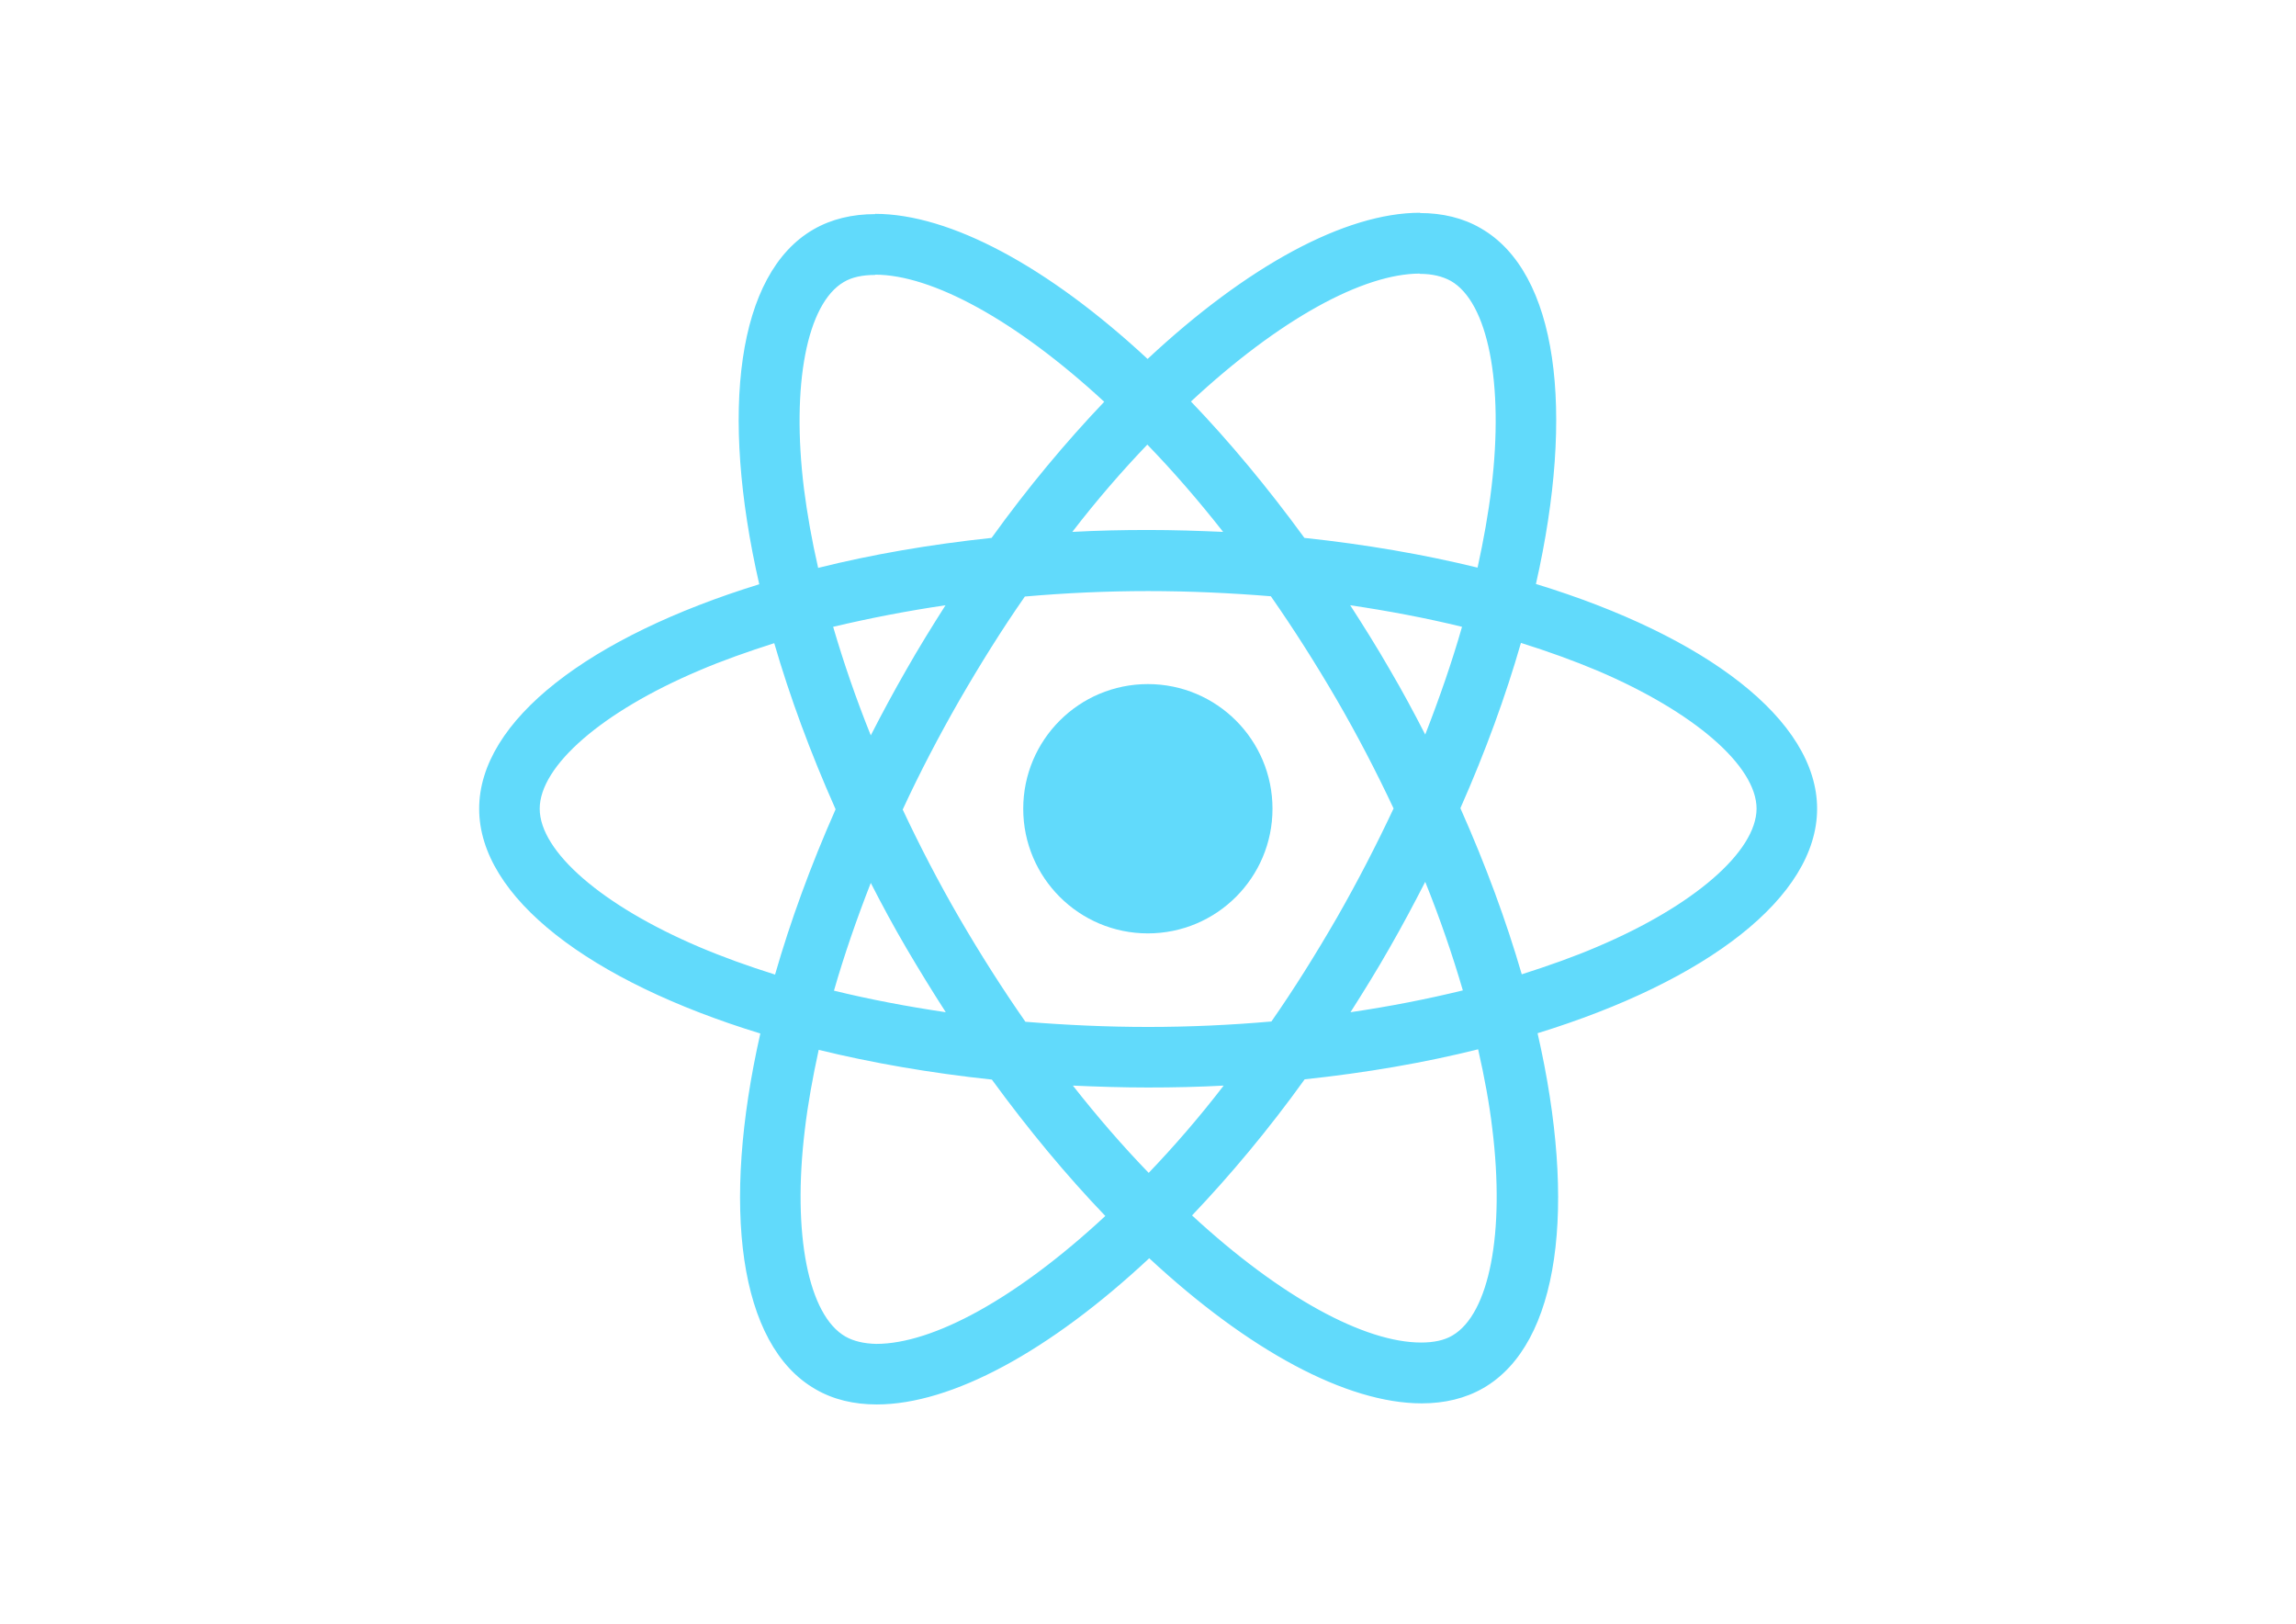
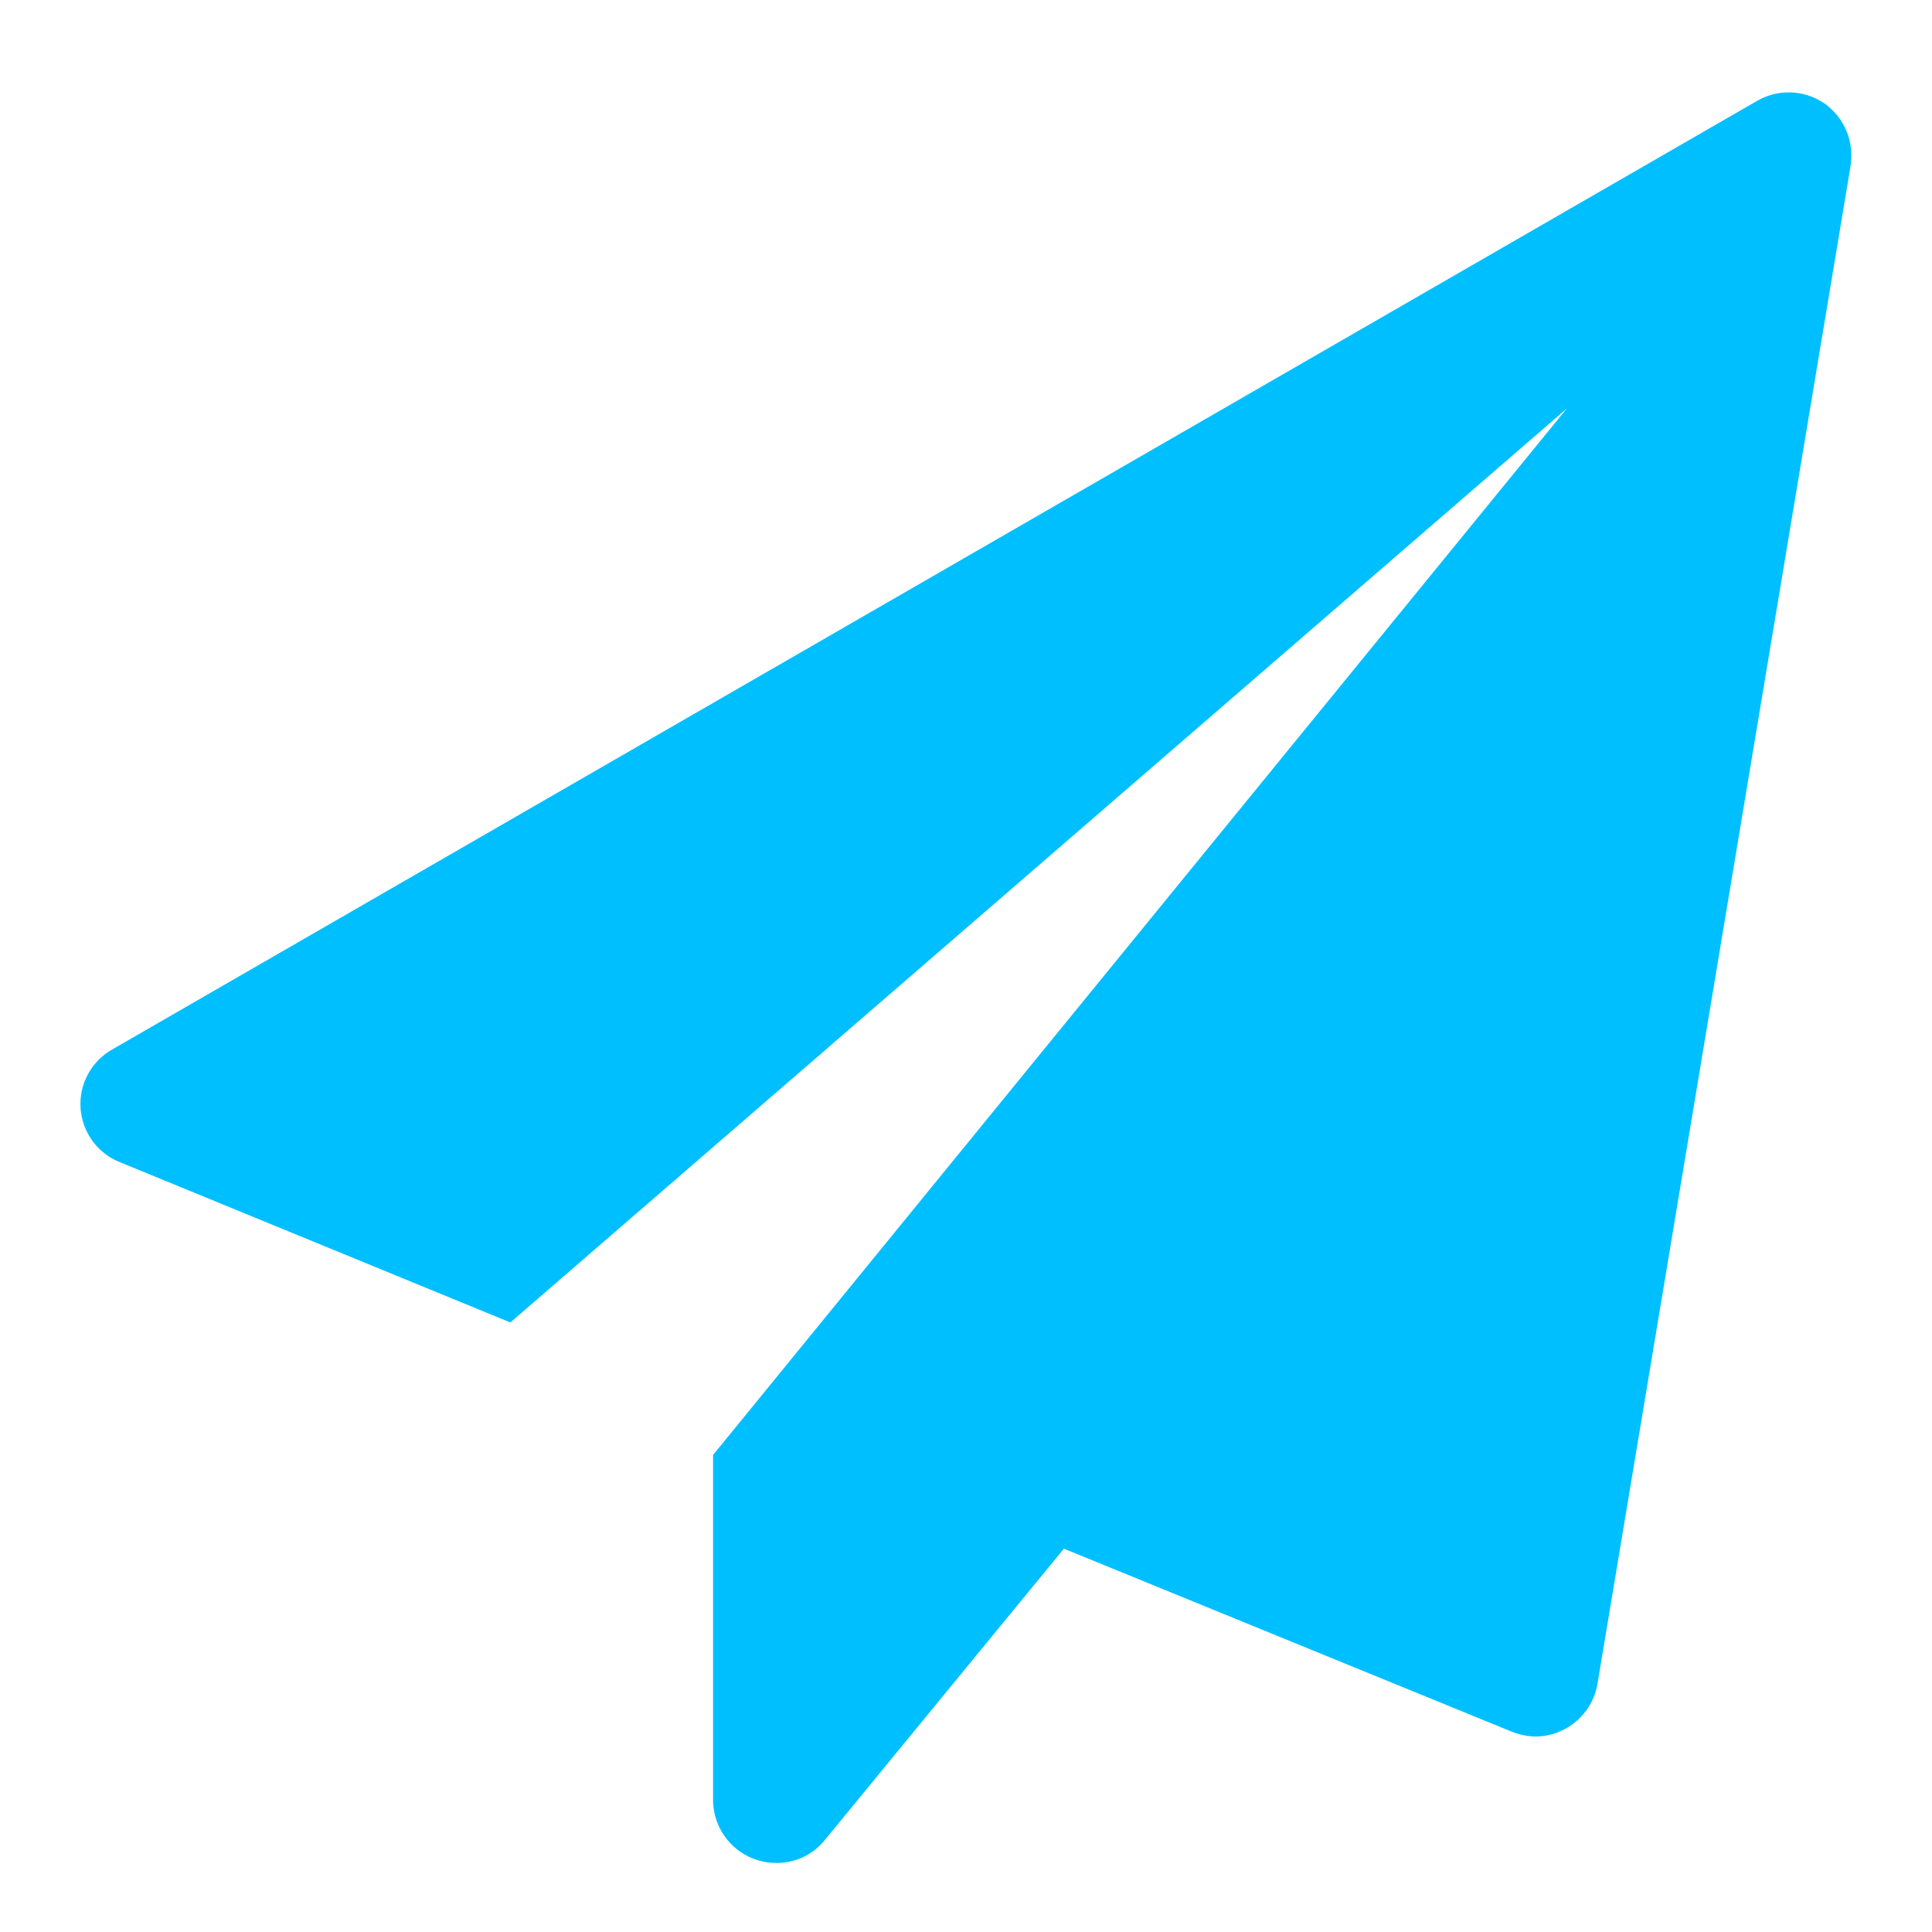
- <svg xmlns="http://www.w3.org/2000/svg" viewBox="0 0 841.9 595.3">
-   <g fill="#61DAFB">
-     <path d="M666.3 296.5c0-32.5-40.7-63.3-103.1-82.4 14.4-63.6 8-114.2-20.2-130.4-6.5-3.8-14.1-5.6-22.4-5.6v22.3c4.6 0 8.3.9 11.4 2.6 13.6 7.8 19.5 37.5 14.9 75.7-1.1 9.4-2.9 19.3-5.1 29.4-19.6-4.8-41-8.5-63.5-10.9-13.5-18.5-27.5-35.3-41.6-50 32.6-30.3 63.2-46.9 84-46.9V78c-27.5 0-63.5 19.6-99.9 53.6-36.4-33.8-72.4-53.2-99.9-53.2v22.3c20.7 0 51.4 16.5 84 46.6-14 14.7-28 31.4-41.3 49.9-22.6 2.4-44 6.1-63.6 11-2.3-10-4-19.7-5.2-29-4.7-38.2 1.1-67.9 14.6-75.8 3-1.8 6.9-2.6 11.5-2.6V78.5c-8.4 0-16 1.8-22.6 5.6-28.1 16.2-34.4 66.7-19.9 130.1-62.2 19.2-102.7 49.9-102.7 82.3 0 32.5 40.7 63.3 103.1 82.4-14.4 63.6-8 114.2 20.2 130.4 6.5 3.8 14.1 5.6 22.5 5.6 27.5 0 63.5-19.6 99.9-53.6 36.4 33.8 72.4 53.2 99.9 53.2 8.4 0 16-1.8 22.6-5.6 28.1-16.2 34.4-66.7 19.9-130.1 62-19.1 102.5-49.9 102.5-82.3zm-130.2-66.7c-3.7 12.9-8.3 26.2-13.5 39.5-4.1-8-8.4-16-13.1-24-4.6-8-9.5-15.8-14.4-23.4 14.2 2.1 27.9 4.7 41 7.9zm-45.8 106.5c-7.8 13.5-15.8 26.3-24.1 38.2-14.9 1.3-30 2-45.2 2-15.1 0-30.2-.7-45-1.9-8.3-11.9-16.4-24.6-24.2-38-7.6-13.1-14.5-26.4-20.8-39.8 6.2-13.4 13.2-26.8 20.7-39.9 7.8-13.5 15.8-26.3 24.1-38.2 14.9-1.3 30-2 45.2-2 15.1 0 30.2.7 45 1.9 8.3 11.9 16.4 24.6 24.2 38 7.6 13.1 14.5 26.4 20.8 39.8-6.3 13.4-13.2 26.8-20.7 39.9zm32.3-13c5.4 13.4 10 26.8 13.8 39.8-13.1 3.2-26.9 5.9-41.2 8 4.9-7.7 9.8-15.6 14.4-23.7 4.6-8 8.9-16.1 13-24.1zM421.2 430c-9.3-9.6-18.6-20.3-27.8-32 9 .4 18.2.7 27.5.7 9.4 0 18.7-.2 27.8-.7-9 11.7-18.3 22.4-27.5 32zm-74.4-58.9c-14.2-2.1-27.9-4.7-41-7.9 3.7-12.9 8.3-26.2 13.5-39.5 4.1 8 8.4 16 13.1 24 4.7 8 9.5 15.8 14.4 23.4zM420.7 163c9.3 9.6 18.6 20.3 27.8 32-9-.4-18.2-.7-27.5-.7-9.4 0-18.7.2-27.8.7 9-11.7 18.3-22.4 27.5-32zm-74 58.9c-4.9 7.7-9.8 15.6-14.4 23.7-4.6 8-8.9 16-13 24-5.4-13.4-10-26.8-13.8-39.8 13.1-3.1 26.9-5.8 41.2-7.9zm-90.5 125.2c-35.4-15.1-58.3-34.9-58.3-50.6 0-15.7 22.9-35.6 58.3-50.6 8.6-3.7 18-7 27.7-10.1 5.7 19.6 13.2 40 22.5 60.9-9.2 20.8-16.6 41.1-22.2 60.6-9.9-3.1-19.3-6.5-28-10.2zM310 490c-13.6-7.8-19.5-37.5-14.9-75.7 1.1-9.4 2.9-19.3 5.1-29.4 19.6 4.8 41 8.5 63.5 10.9 13.5 18.5 27.5 35.3 41.6 50-32.6 30.3-63.2 46.9-84 46.9-4.5-.1-8.3-1-11.3-2.7zm237.2-76.2c4.7 38.2-1.1 67.9-14.6 75.8-3 1.8-6.9 2.6-11.5 2.6-20.7 0-51.4-16.5-84-46.6 14-14.7 28-31.4 41.3-49.9 22.6-2.4 44-6.1 63.6-11 2.3 10.1 4.1 19.8 5.2 29.1zm38.5-66.7c-8.6 3.7-18 7-27.7 10.1-5.7-19.6-13.2-40-22.5-60.9 9.2-20.8 16.6-41.1 22.2-60.6 9.9 3.1 19.3 6.5 28.1 10.2 35.4 15.1 58.3 34.9 58.3 50.6-.1 15.7-23 35.6-58.4 50.6zM320.8 78.4z" />
-     <circle cx="420.9" cy="296.5" r="45.7" />
-     <path d="M520.5 78.1z" />
-   </g>
+ <svg xmlns="http://www.w3.org/2000/svg" t="1632928561176" class="icon" viewBox="0 0 1024 1024" version="1.1" p-id="8748" width="128" height="128">
+   <defs>
+     <style type="text/css" />
+   </defs>
+   <path d="M966.656 54.528c11.008 7.851 16.213 20.48 14.165 33.536L846.677 892.587a33.621 33.621 0 0 1-32.939 27.819 36.011 36.011 0 0 1-12.629-2.645l-237.227-96.939-126.805 154.539a32.512 32.512 0 0 1-25.6 12.032 33.451 33.451 0 0 1-33.536-33.536V771.157l452.523-554.667L270.507 700.928 63.659 616.021a33.195 33.195 0 0 1-4.267-59.733L931.072 53.589a33.451 33.451 0 0 1 35.584 1.024z" fill="#00bfff" p-id="8749" />
</svg>
